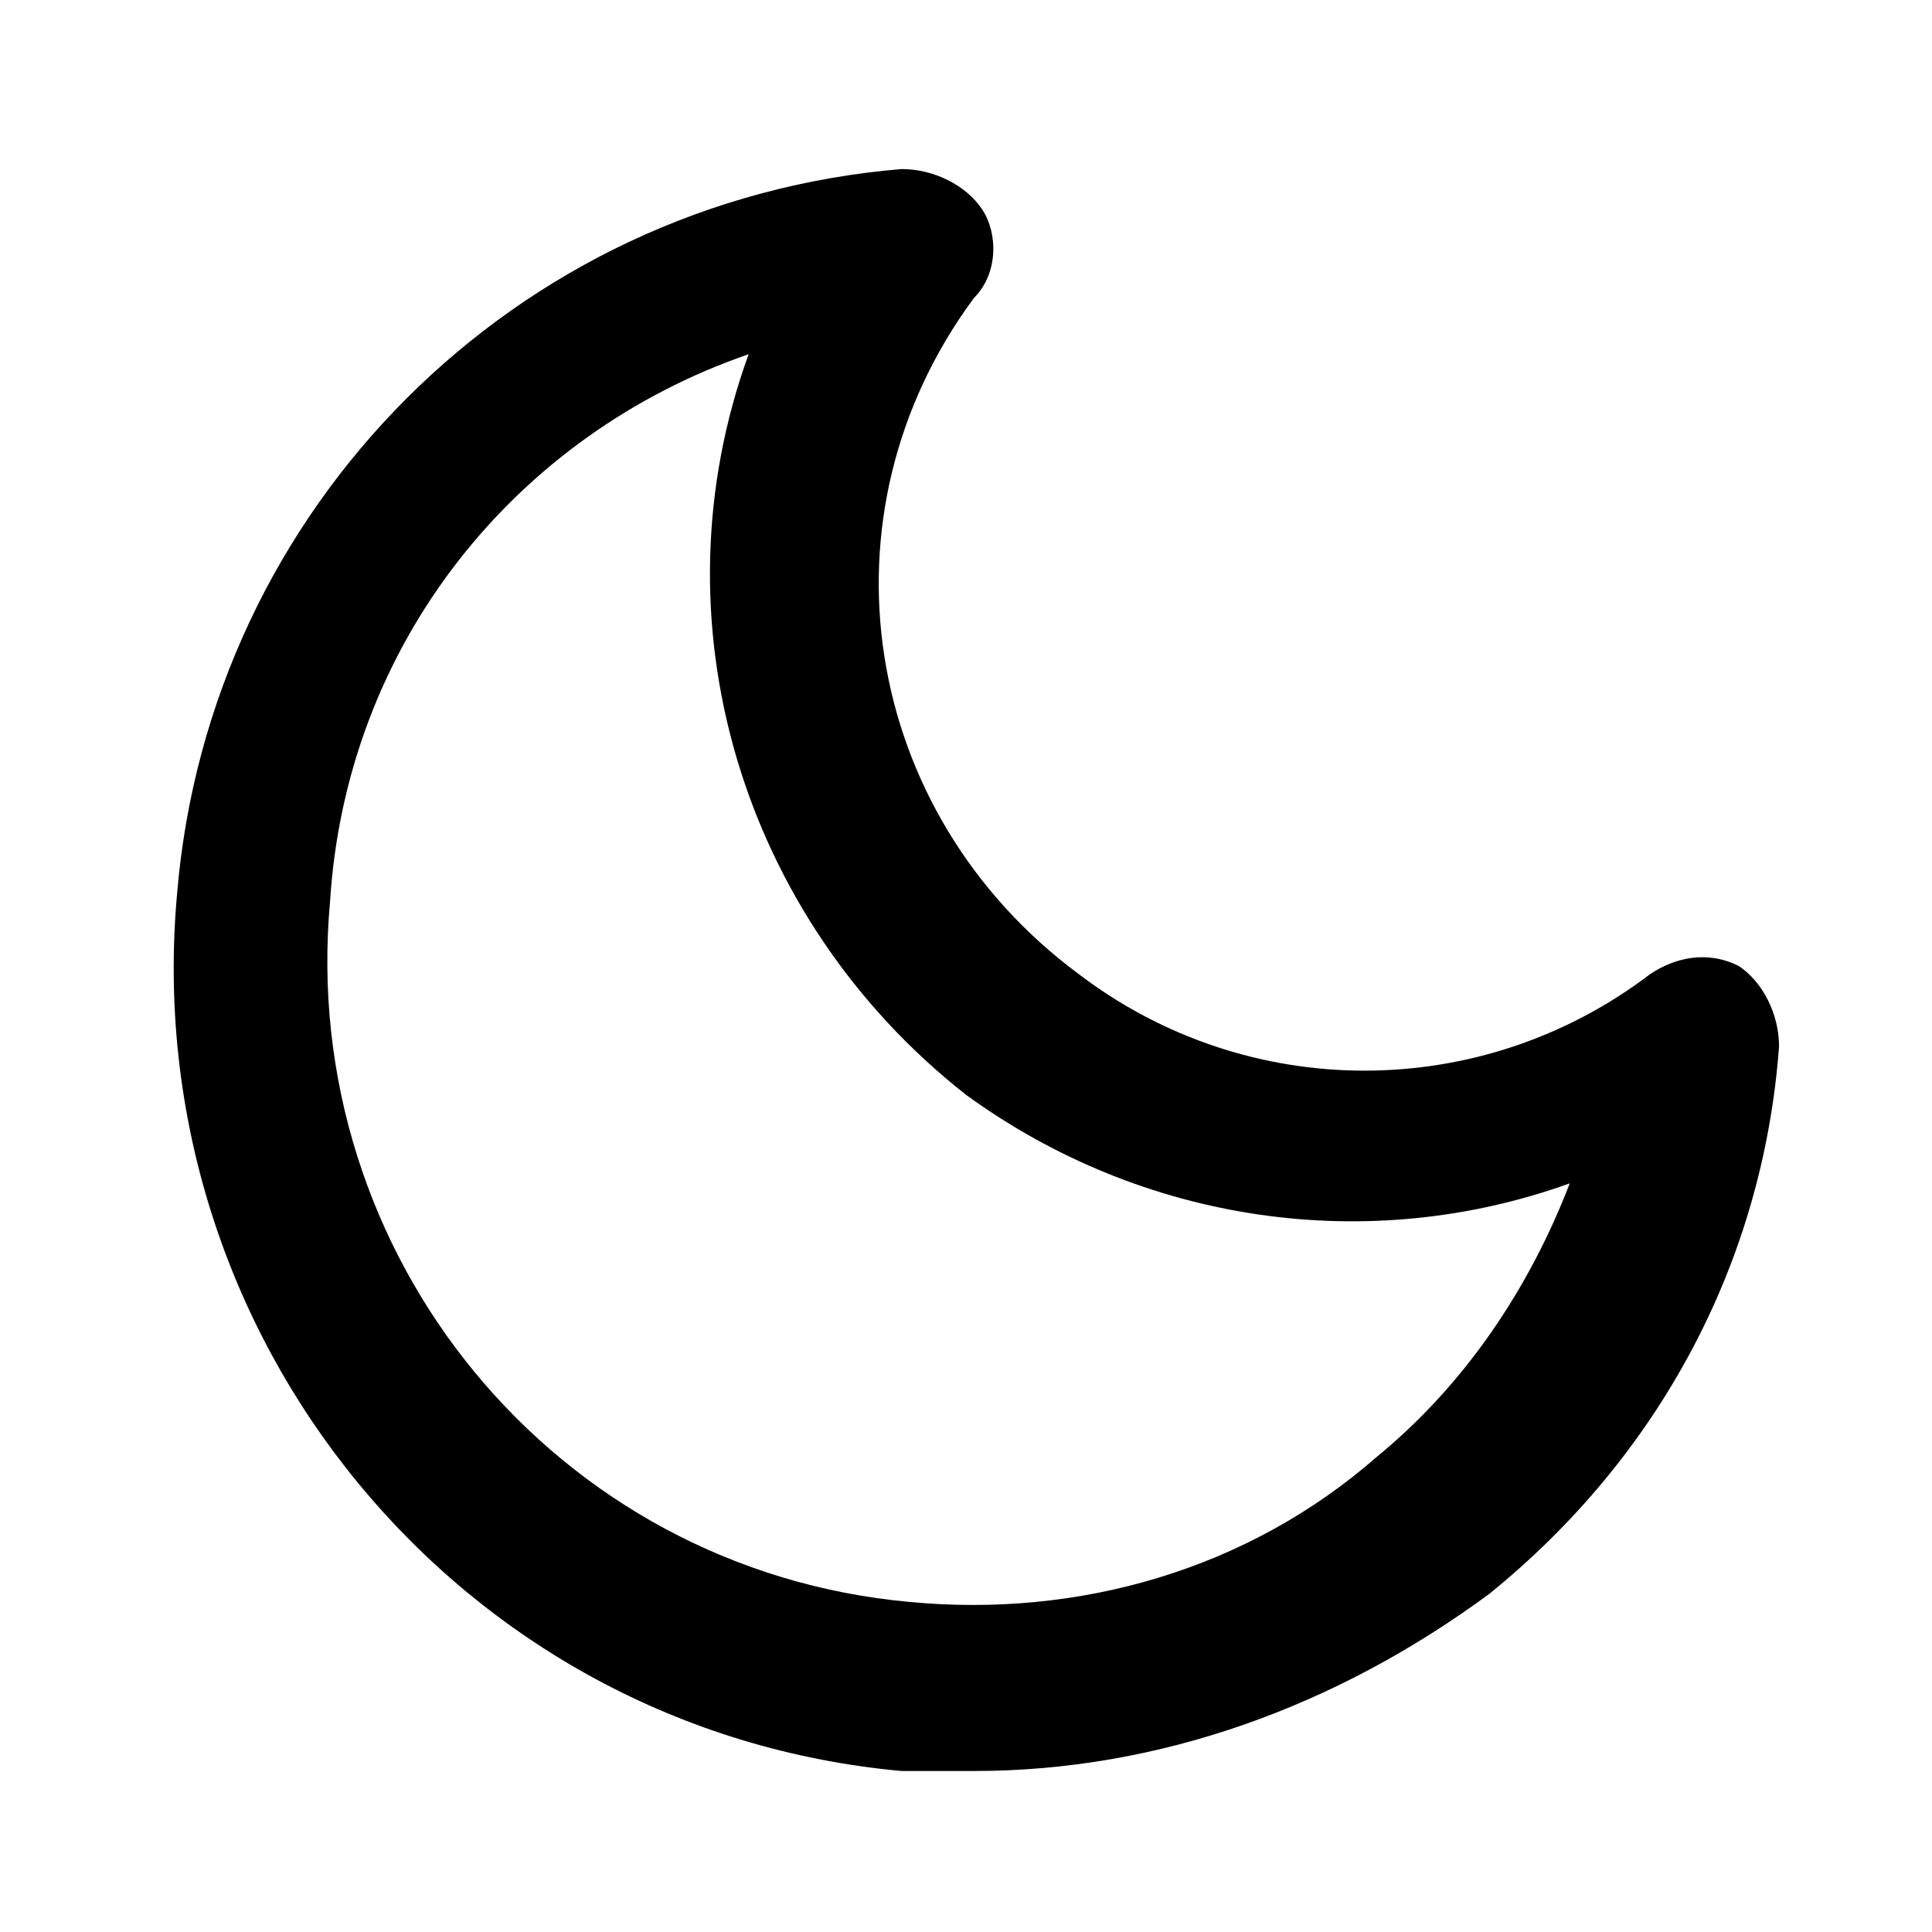
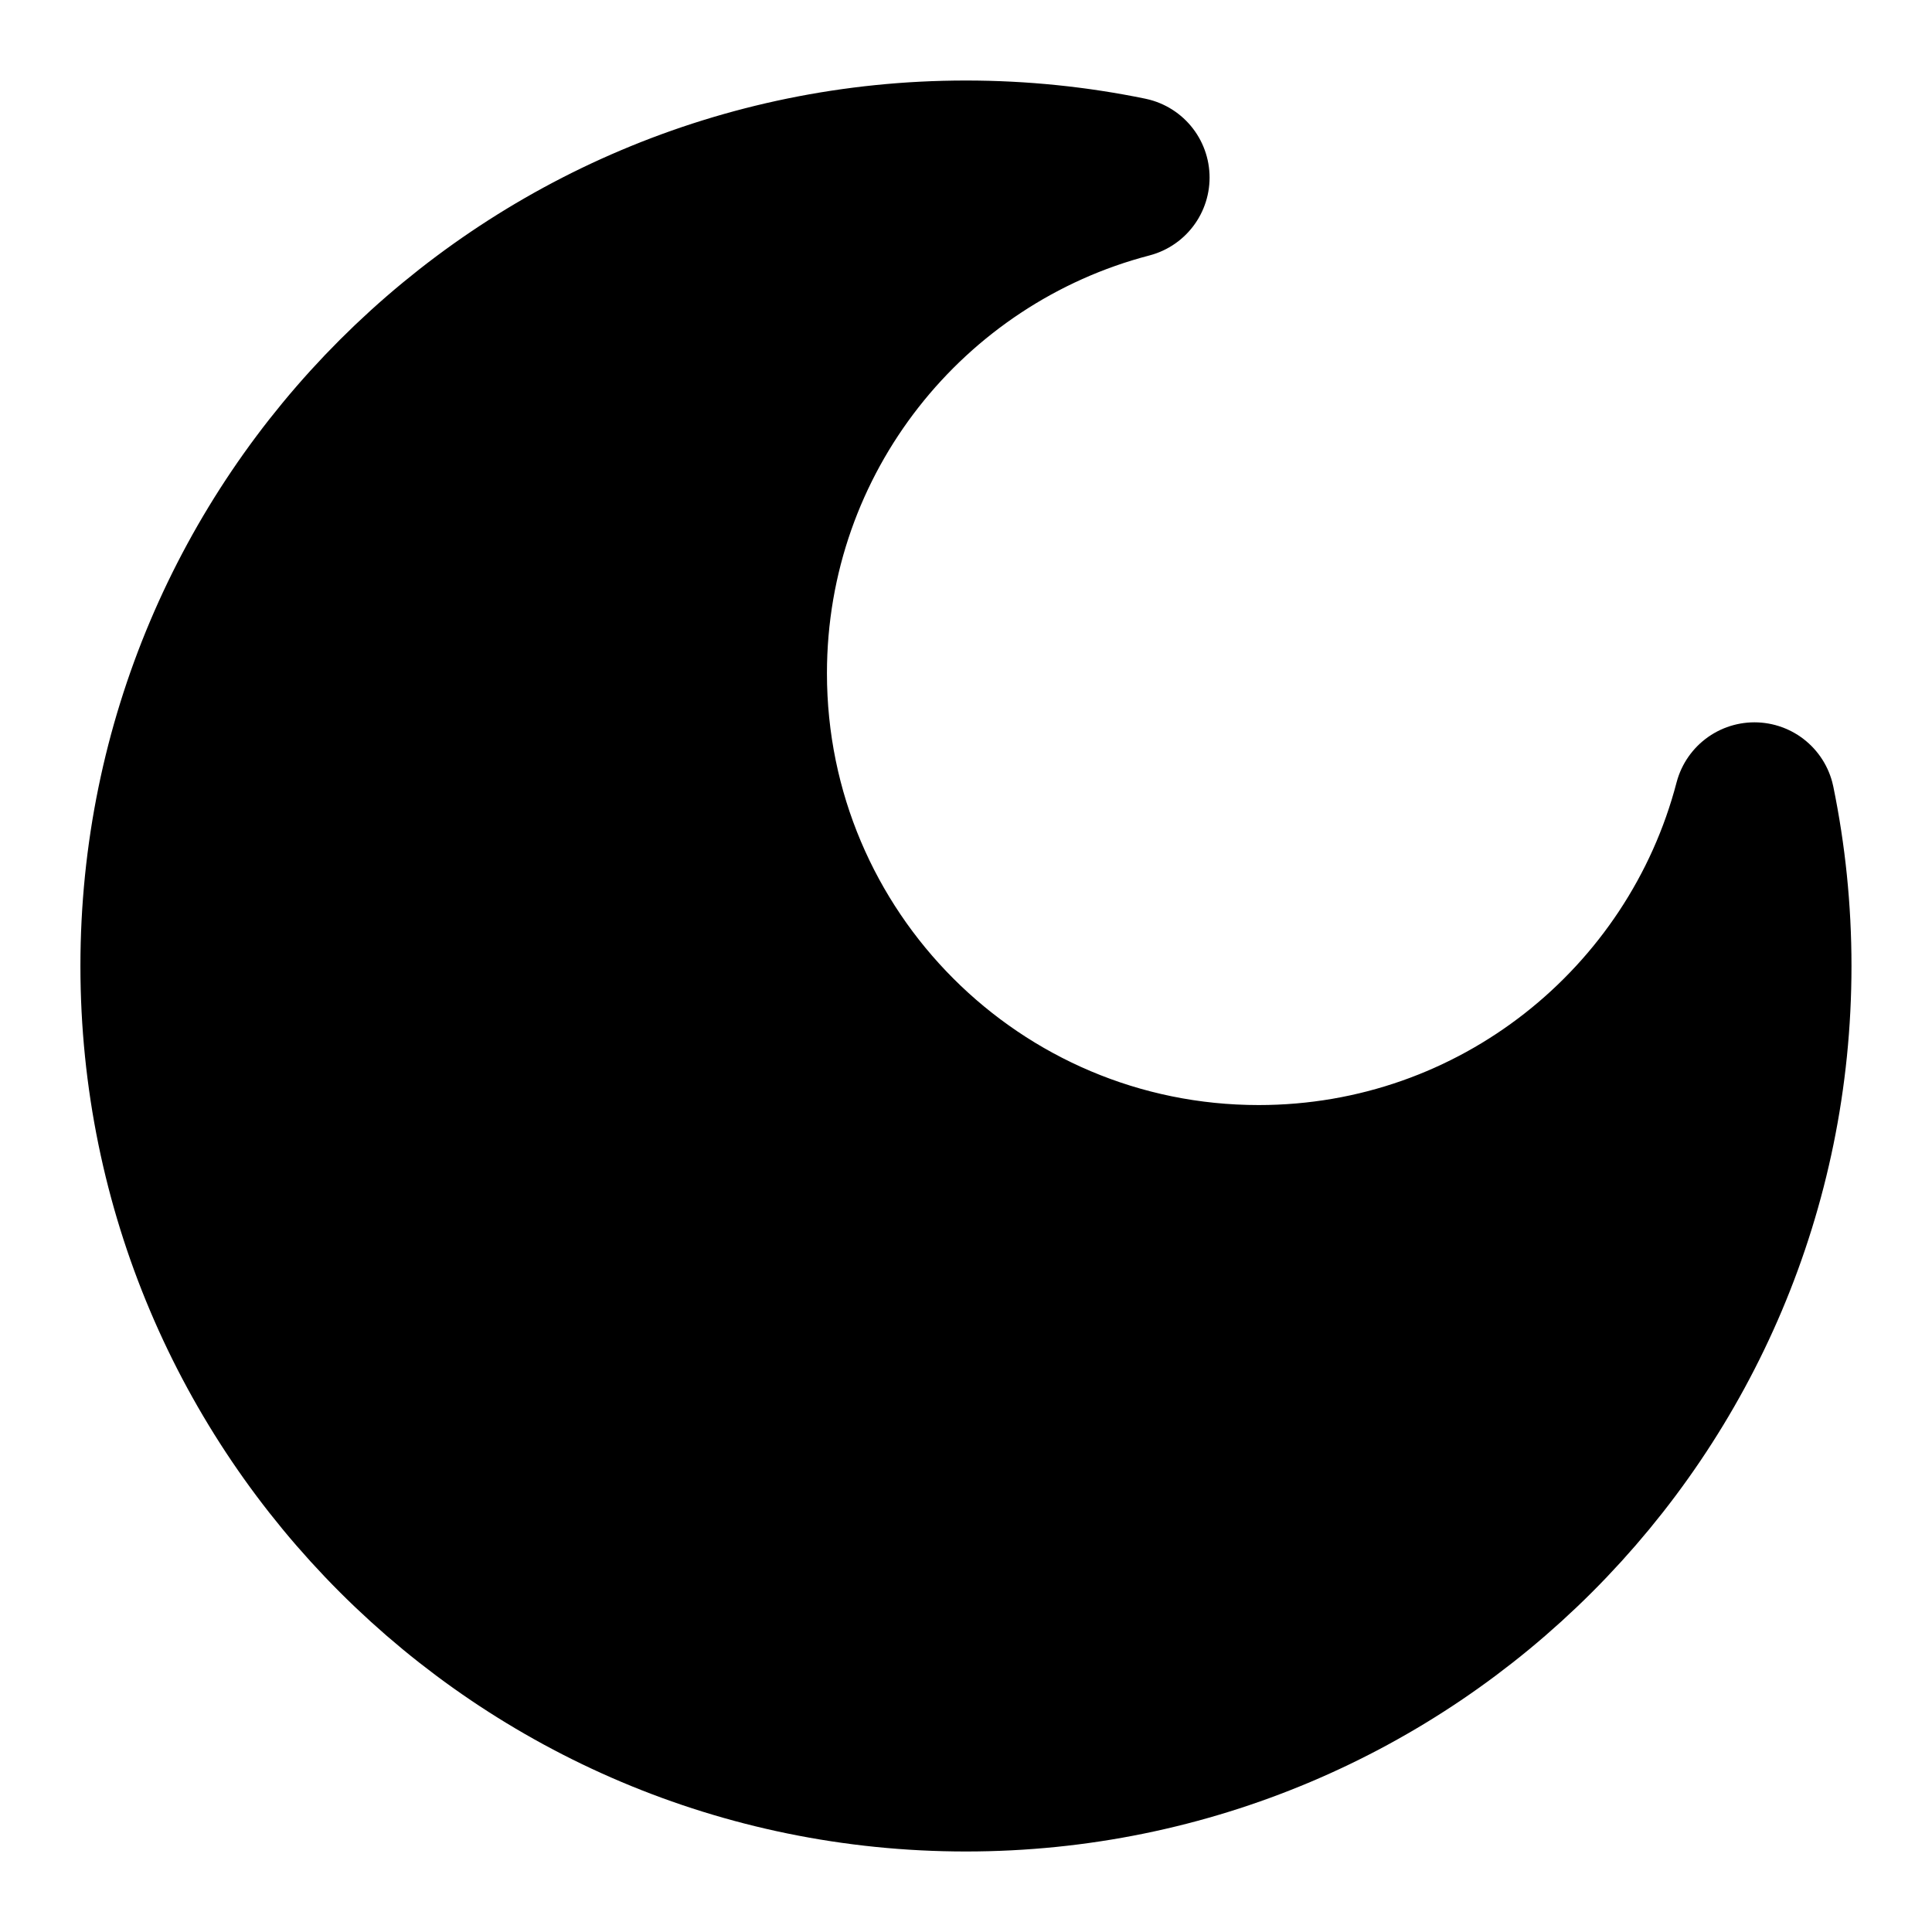
- <svg xmlns="http://www.w3.org/2000/svg" aria-hidden="true" focusable="false" viewBox="0 0 24 24">
-   <path d="M12.1,22c-0.3,0-0.6,0-0.9,0c-5.5-0.5-9.5-5.4-9-10.9c0.4-4.8,4.2-8.6,9-9c0.4,0,0.8,0.2,1,0.5c0.2,0.3,0.2,0.8-0.1,1.1c-2,2.7-1.4,6.4,1.3,8.4c2.1,1.6,5,1.6,7.1,0c0.3-0.2,0.7-0.3,1.1-0.1c0.3,0.2,0.5,0.6,0.5,1c-0.2,2.7-1.5,5.1-3.6,6.8C16.6,21.2,14.4,22,12.1,22zM9.3,4.4c-2.9,1-5,3.6-5.2,6.8c-0.4,4.4,2.8,8.3,7.2,8.7c2.1,0.2,4.2-0.4,5.8-1.8c1.1-0.9,1.9-2.1,2.4-3.4c-2.5,0.9-5.3,0.5-7.5-1.1C9.2,11.4,8.1,7.7,9.3,4.4z" />
+ <svg xmlns="http://www.w3.org/2000/svg" width="20" height="20" viewBox="0 0 20 20" fill="none">
+   <g clip-path="url(#clip0_493_64820)">
+     <path d="M11.688 1.838C9.409 2.432 7.727 4.504 7.727 6.97C7.727 9.898 10.101 12.273 13.03 12.273C15.495 12.273 17.567 10.59 18.162 8.311C18.274 8.857 18.333 9.421 18.333 10C18.333 14.602 14.602 18.333 9.999 18.333C5.397 18.333 1.666 14.602 1.666 10C1.666 5.398 5.397 1.667 9.999 1.667C10.578 1.667 11.143 1.726 11.688 1.838Z" fill="currentColor" stroke="currentColor" stroke-width="1.667" stroke-linejoin="round" />
+   </g>
+   <defs>
+     <clipPath id="clip0_493_64820">
+       <rect width="20" height="20" fill="currentColor" />
+     </clipPath>
+   </defs>
</svg>
